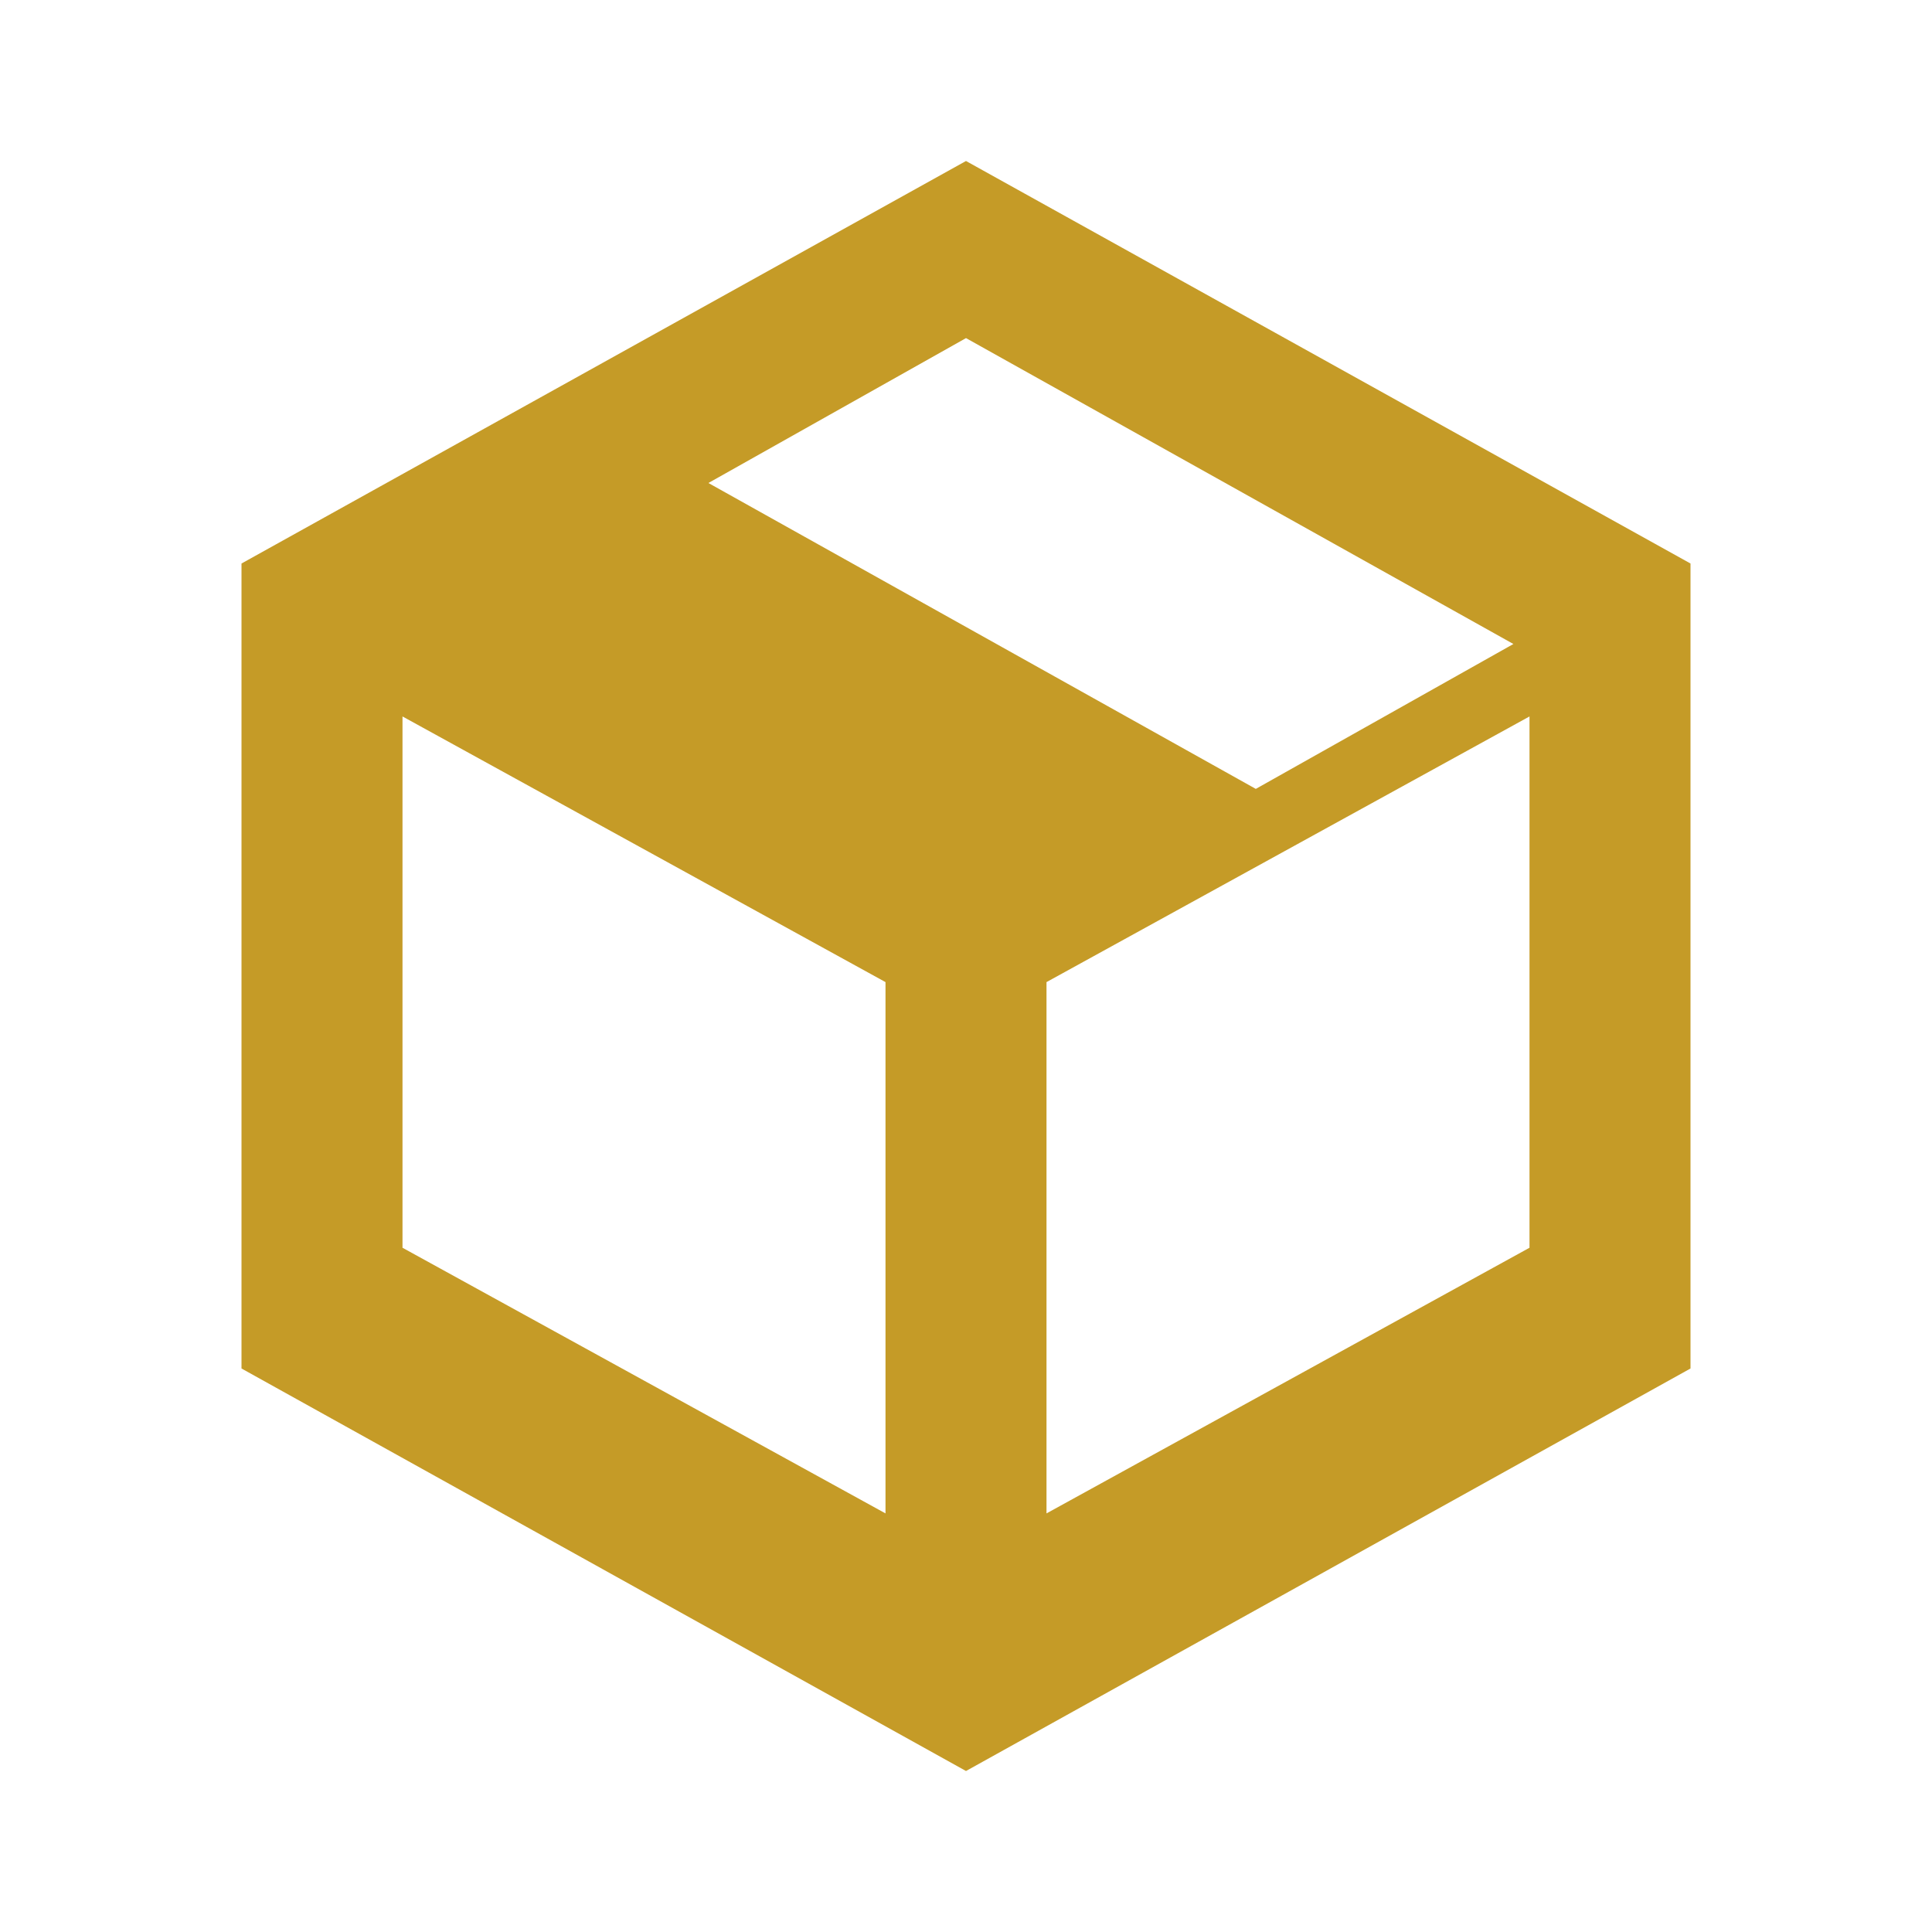
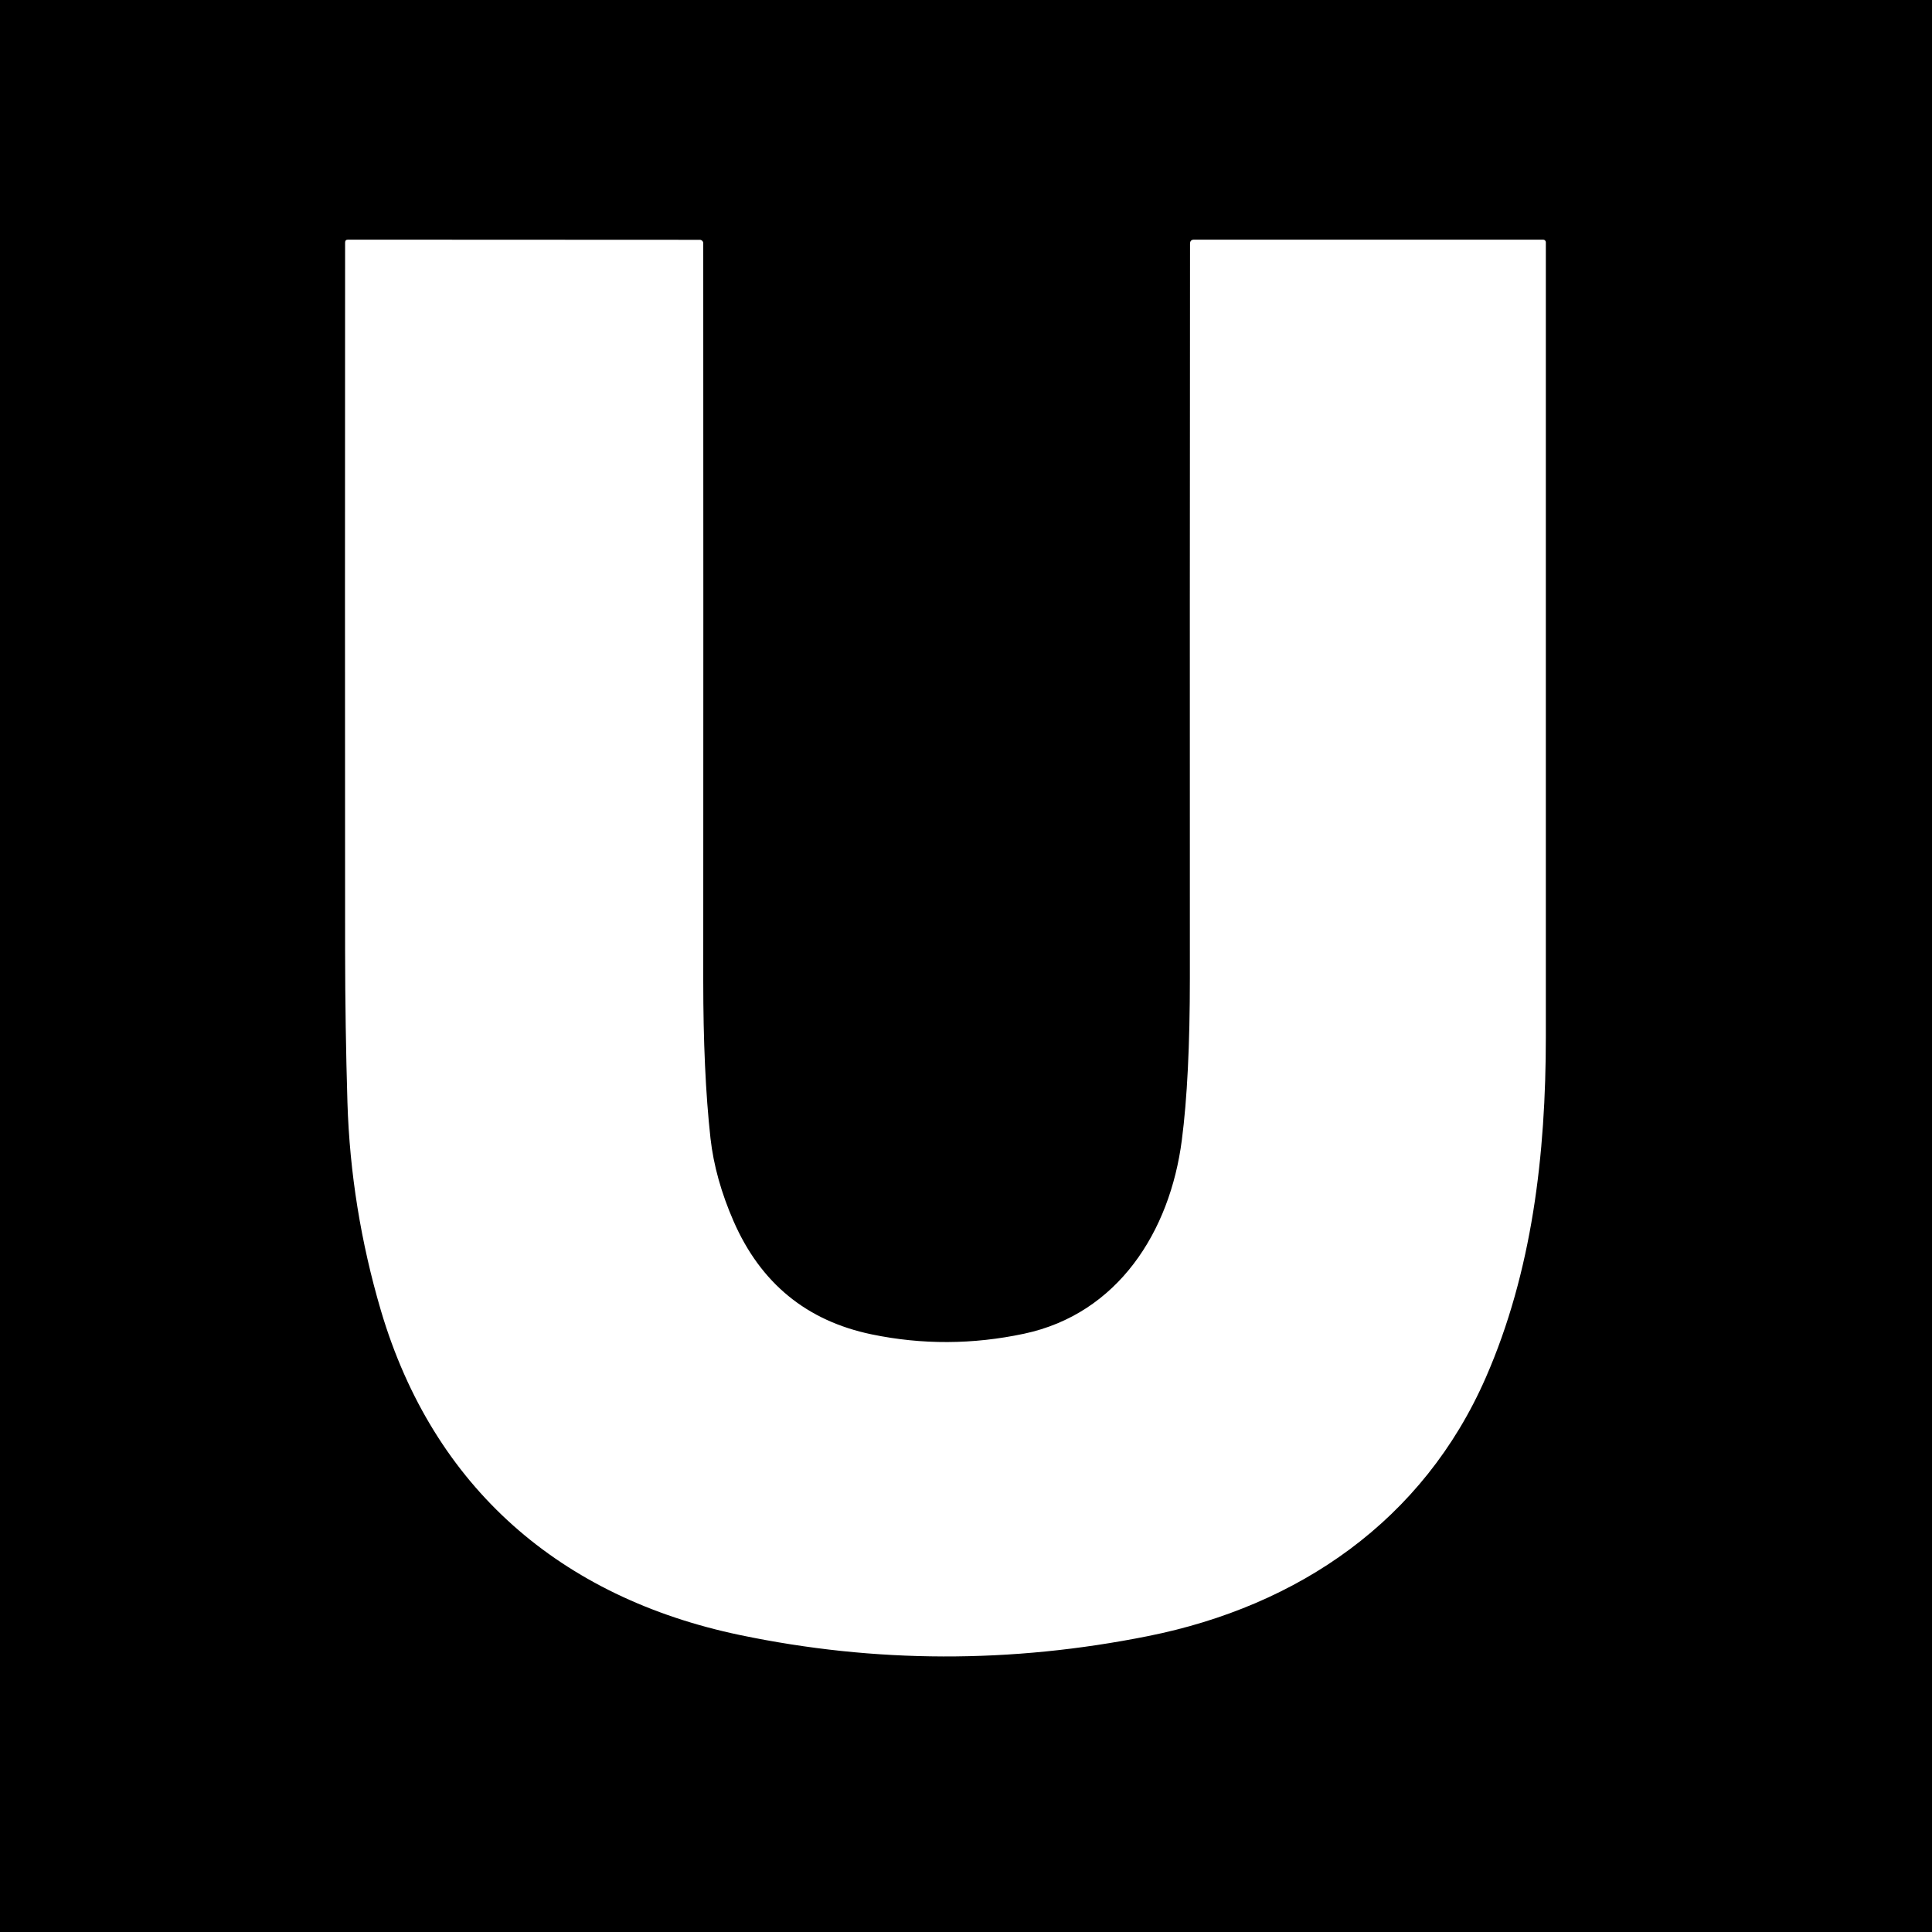
- <svg xmlns="http://www.w3.org/2000/svg" viewBox="0 0 24 24" fill="none">
-   <path d="M12 2L3 7v10l9 5 9-5V7l-9-5zm0 2.2l6.8 3.8-3.2 1.8L8.8 6l3.2-1.8zm-7 4.7l6 3.3v6.6l-6-3.3V8.9zm8 9.9v-6.6l6-3.3v6.6l-6 3.3z" fill="#C59B27" />
+ <svg xmlns="http://www.w3.org/2000/svg" role="img" viewBox="0 0 24 24">
+   <path d="M0 0v24h24V0H0zm4.322 2.977 4.37.002a.043.043 0 0 1 .044.04 9542.6 9542.6 0 0 1 0 9.165c0 .75.029 1.403.09 1.957.038.336.134.68.287 1.03.336.769.907 1.237 1.715 1.405.626.13 1.258.127 1.893-.008 1.166-.248 1.813-1.268 1.96-2.404.067-.513.1-1.186.1-2.018-.001-3.15-.001-6.188.002-9.119 0-.033.017-.05.049-.05h4.338a.033.033 0 0 1 .033.033v9.869c0 1.465-.17 2.918-.746 4.234-.777 1.775-2.323 2.836-4.195 3.211-1.7.341-3.39.338-5.07-.013-2.226-.465-3.808-1.828-4.46-4.03-.249-.846-.389-1.708-.416-2.586a65.217 65.217 0 0 1-.029-1.88c-.002-3.037-.002-5.97 0-8.801 0-.024.011-.037.035-.037z" />
</svg>
